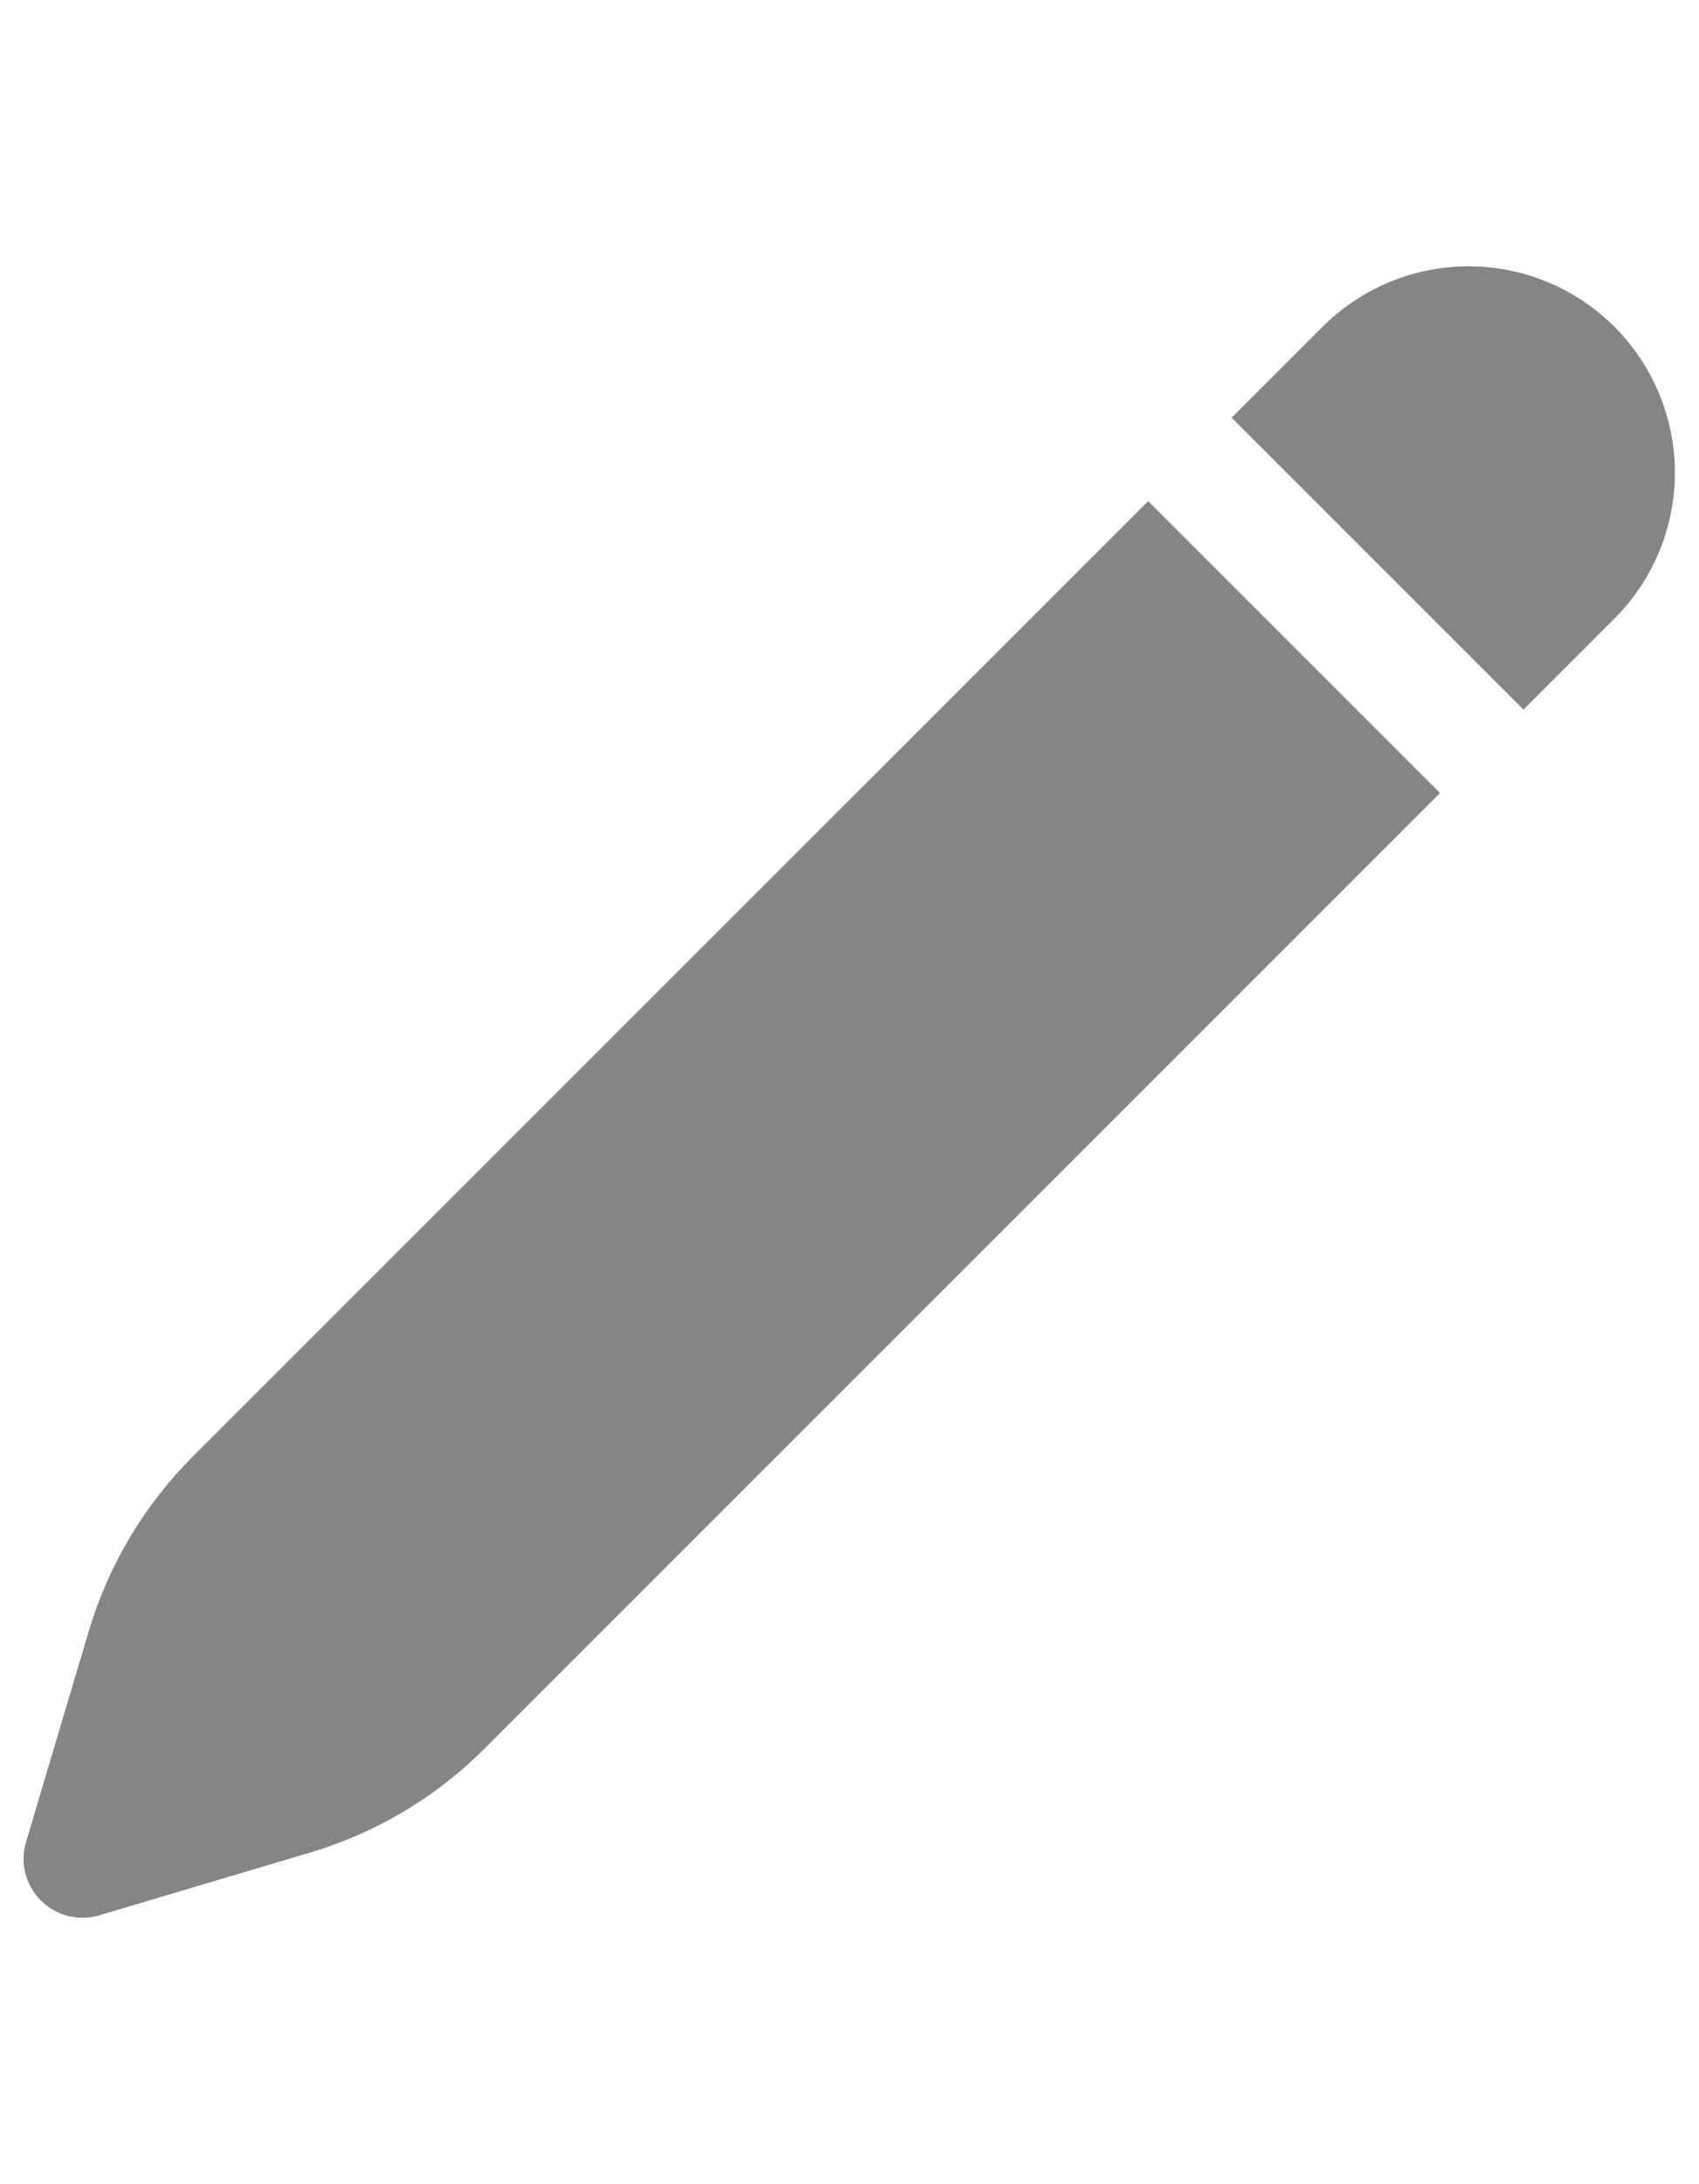
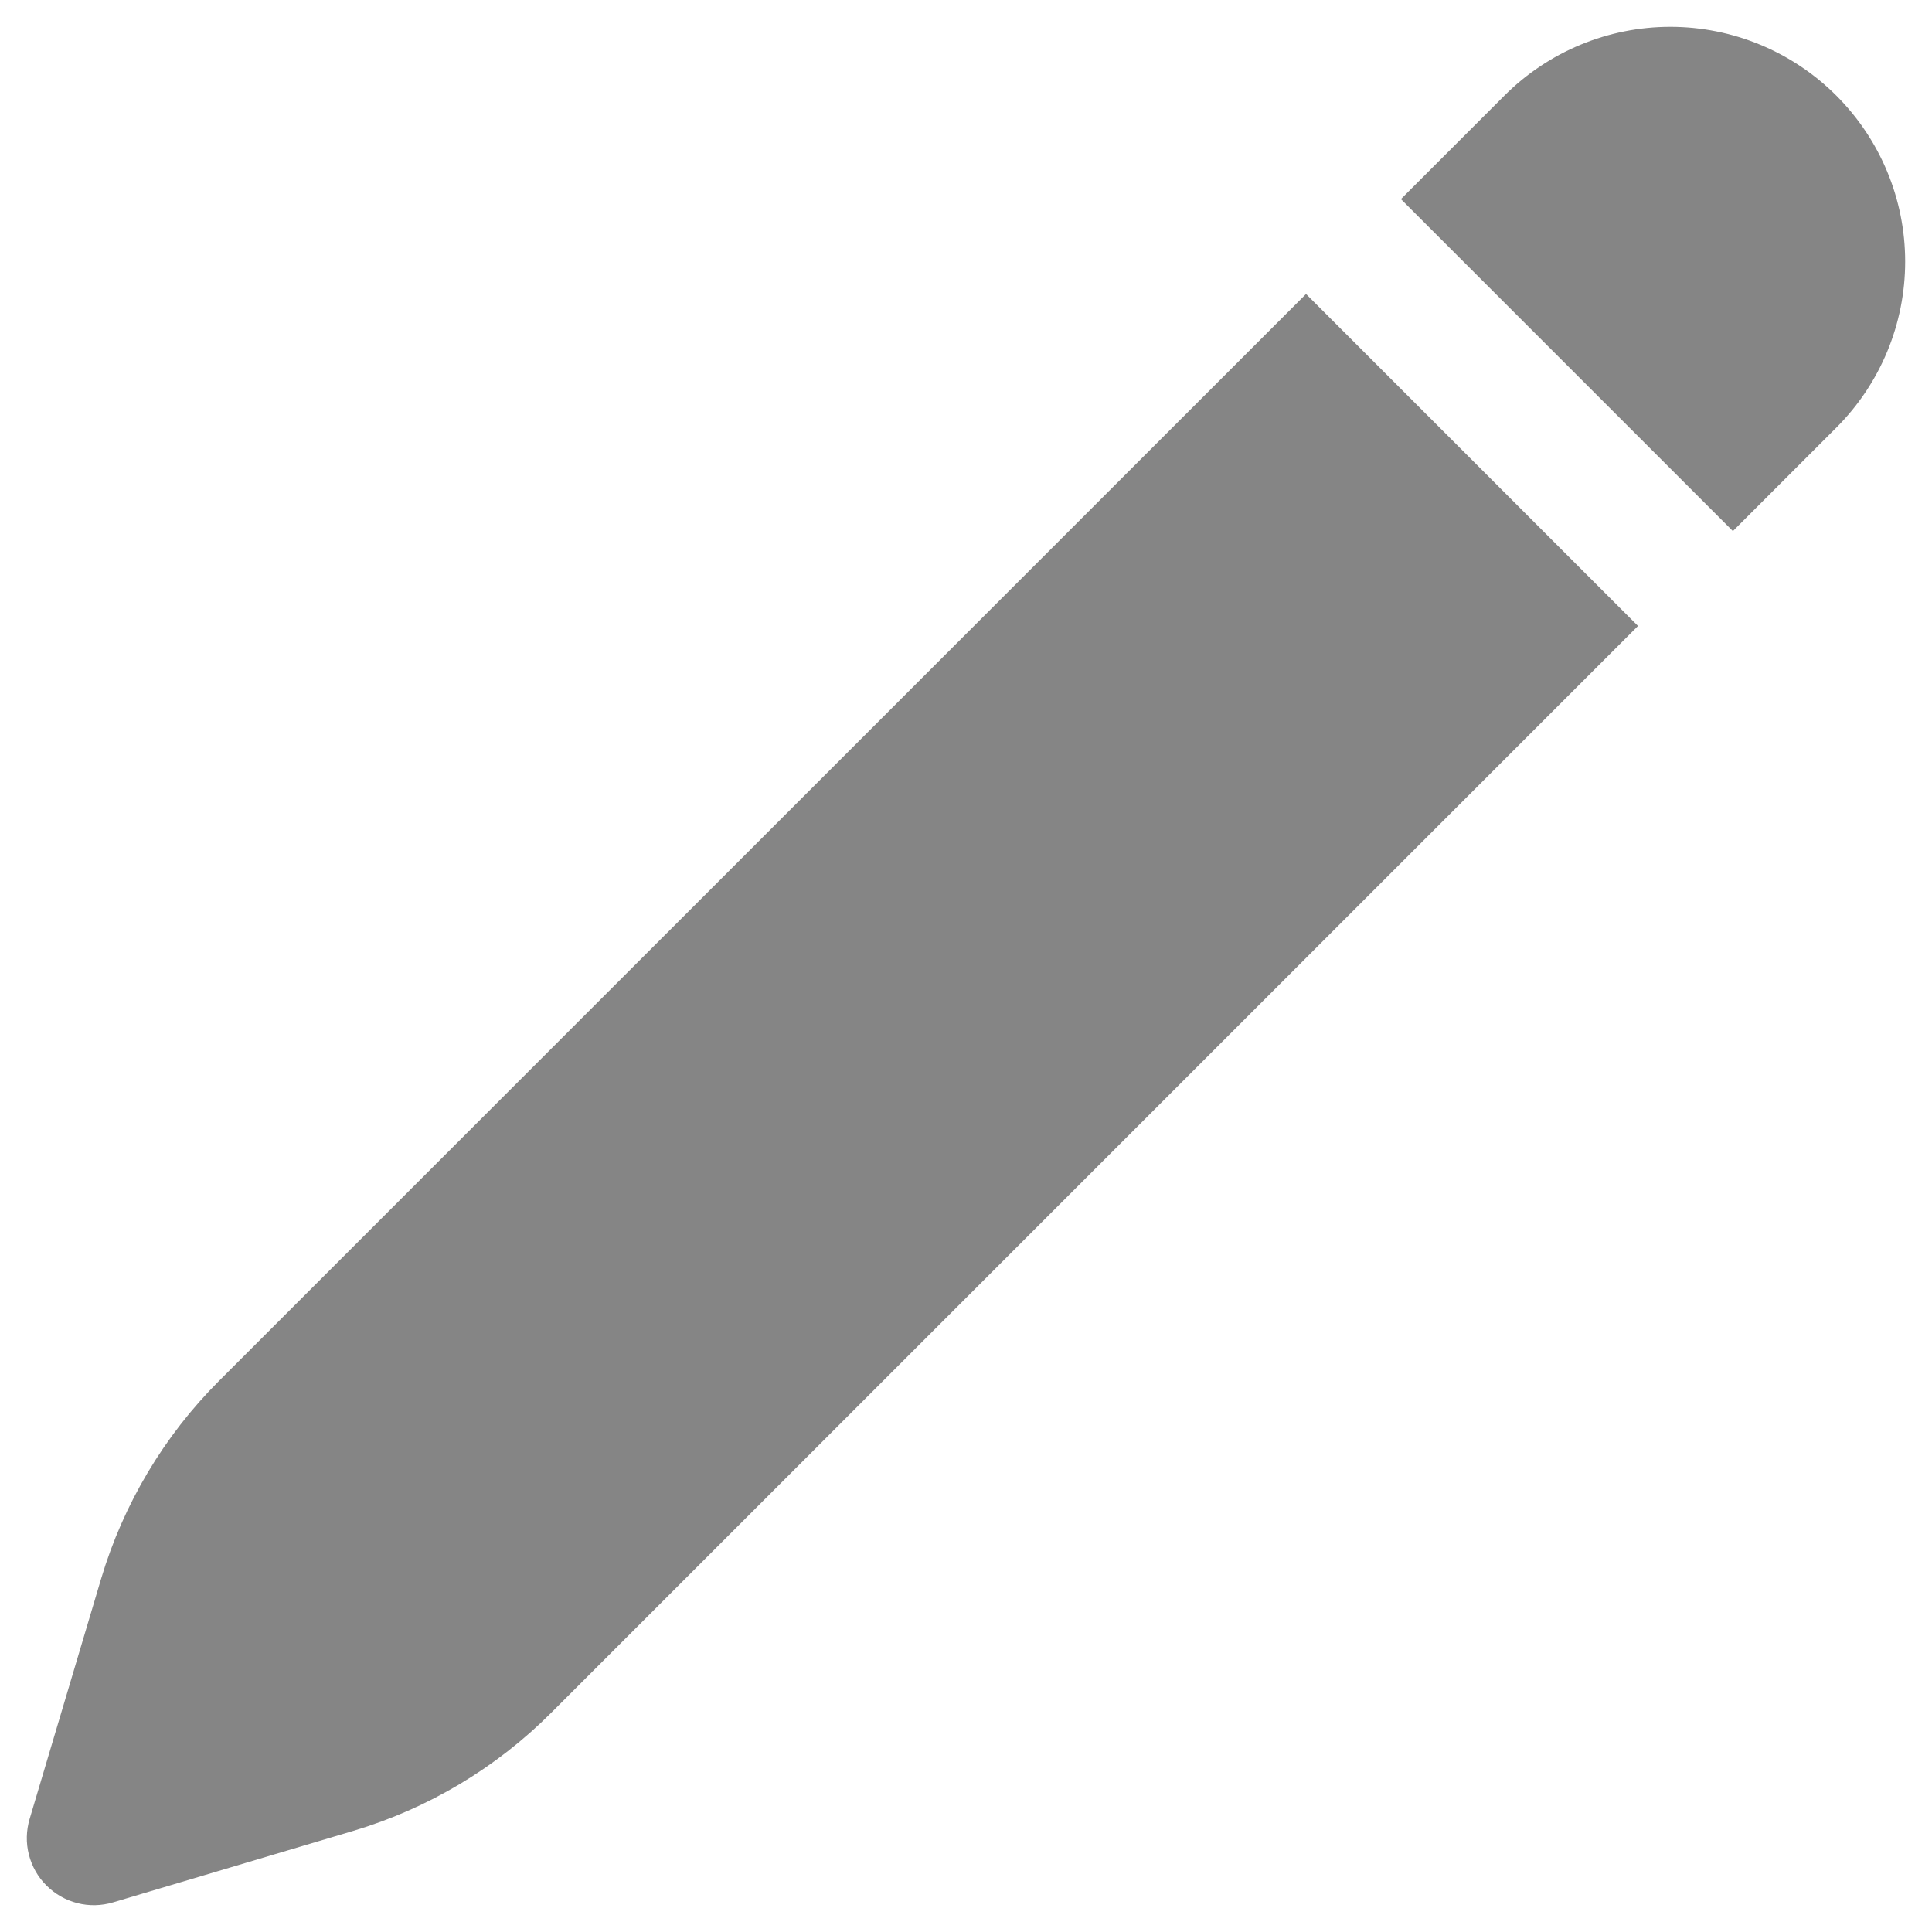
- <svg xmlns="http://www.w3.org/2000/svg" width="14" height="18" viewBox="0 0 18 18" fill="none">
+ <svg xmlns="http://www.w3.org/2000/svg" width="18" height="18" viewBox="0 0 18 18" fill="#858585">
  <path d="M17.109 0.891C16.699 0.481 16.143 0.25 15.562 0.25C14.982 0.25 14.426 0.481 14.016 0.891L13.052 1.855L16.145 4.948L17.109 3.984C17.519 3.574 17.75 3.018 17.75 2.437C17.75 1.857 17.519 1.301 17.109 0.891ZM15.261 5.832L12.168 2.739L2.042 12.864C1.528 13.378 1.15 14.012 0.942 14.709L0.276 16.947C0.244 17.055 0.241 17.169 0.269 17.279C0.297 17.388 0.353 17.488 0.433 17.567C0.513 17.647 0.612 17.703 0.721 17.731C0.831 17.759 0.945 17.756 1.053 17.724L3.291 17.058C3.988 16.85 4.622 16.472 5.136 15.957L15.261 5.832Z" fill="#858585" />
</svg>
